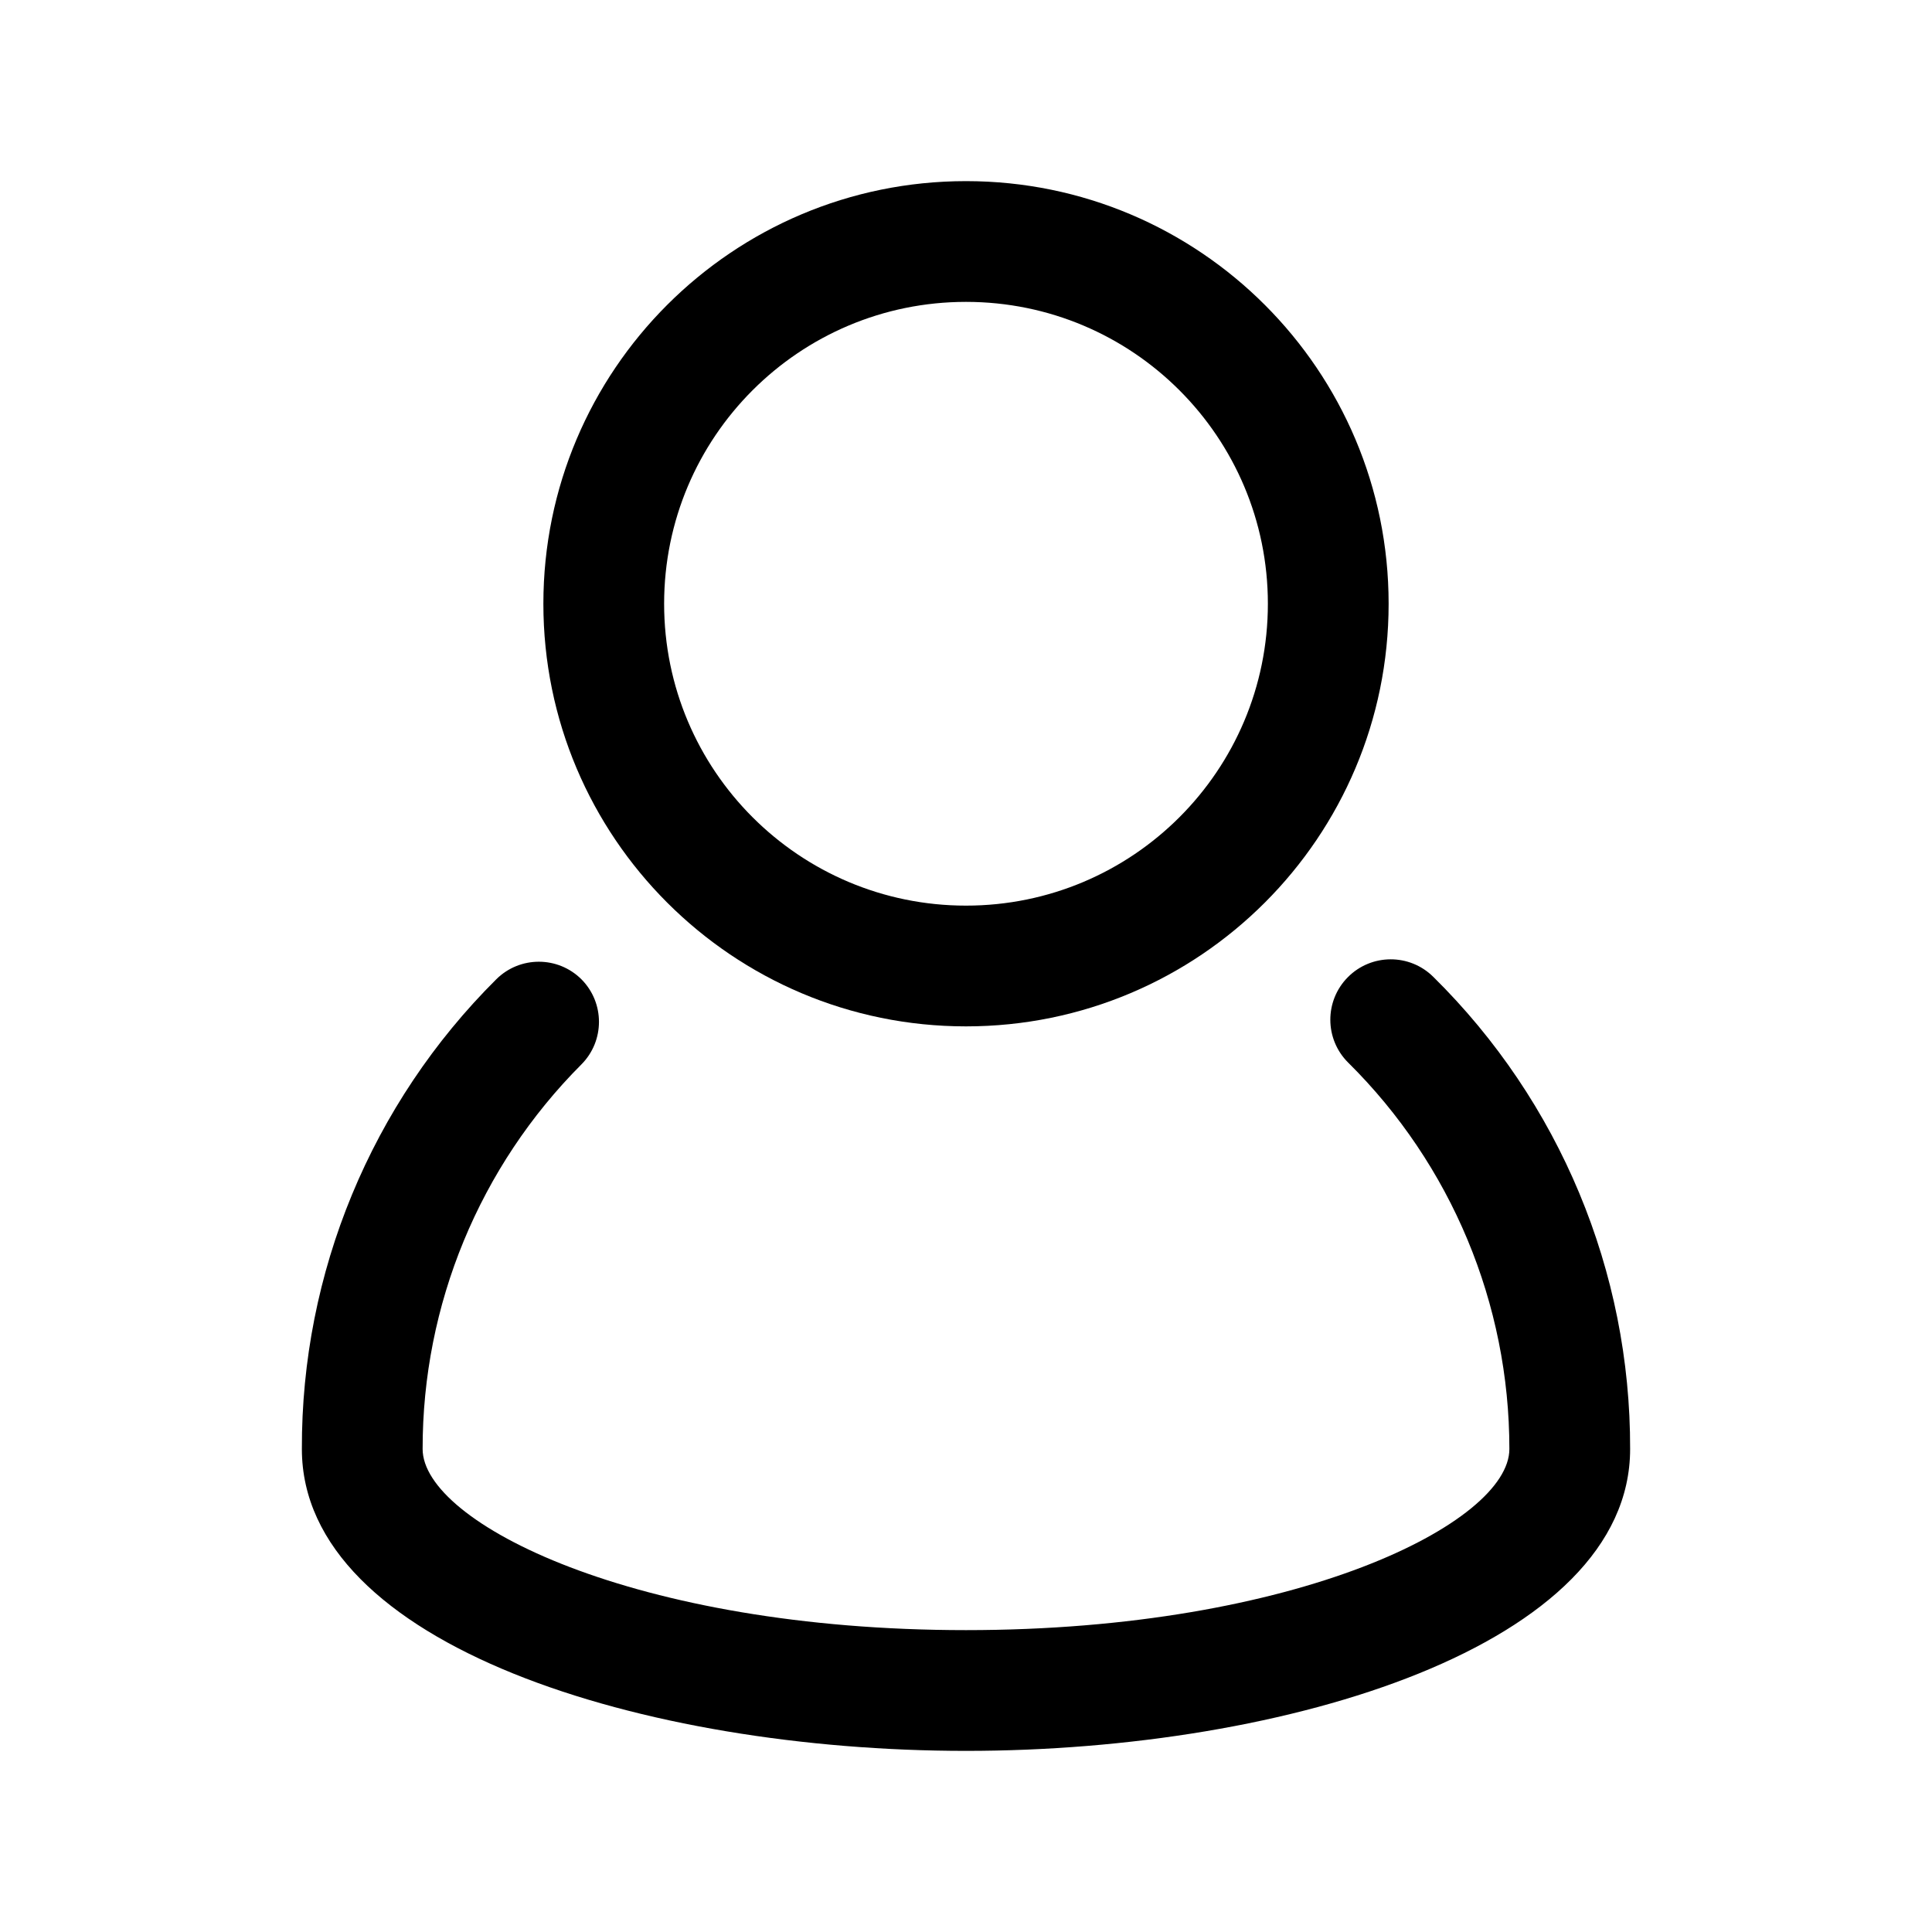
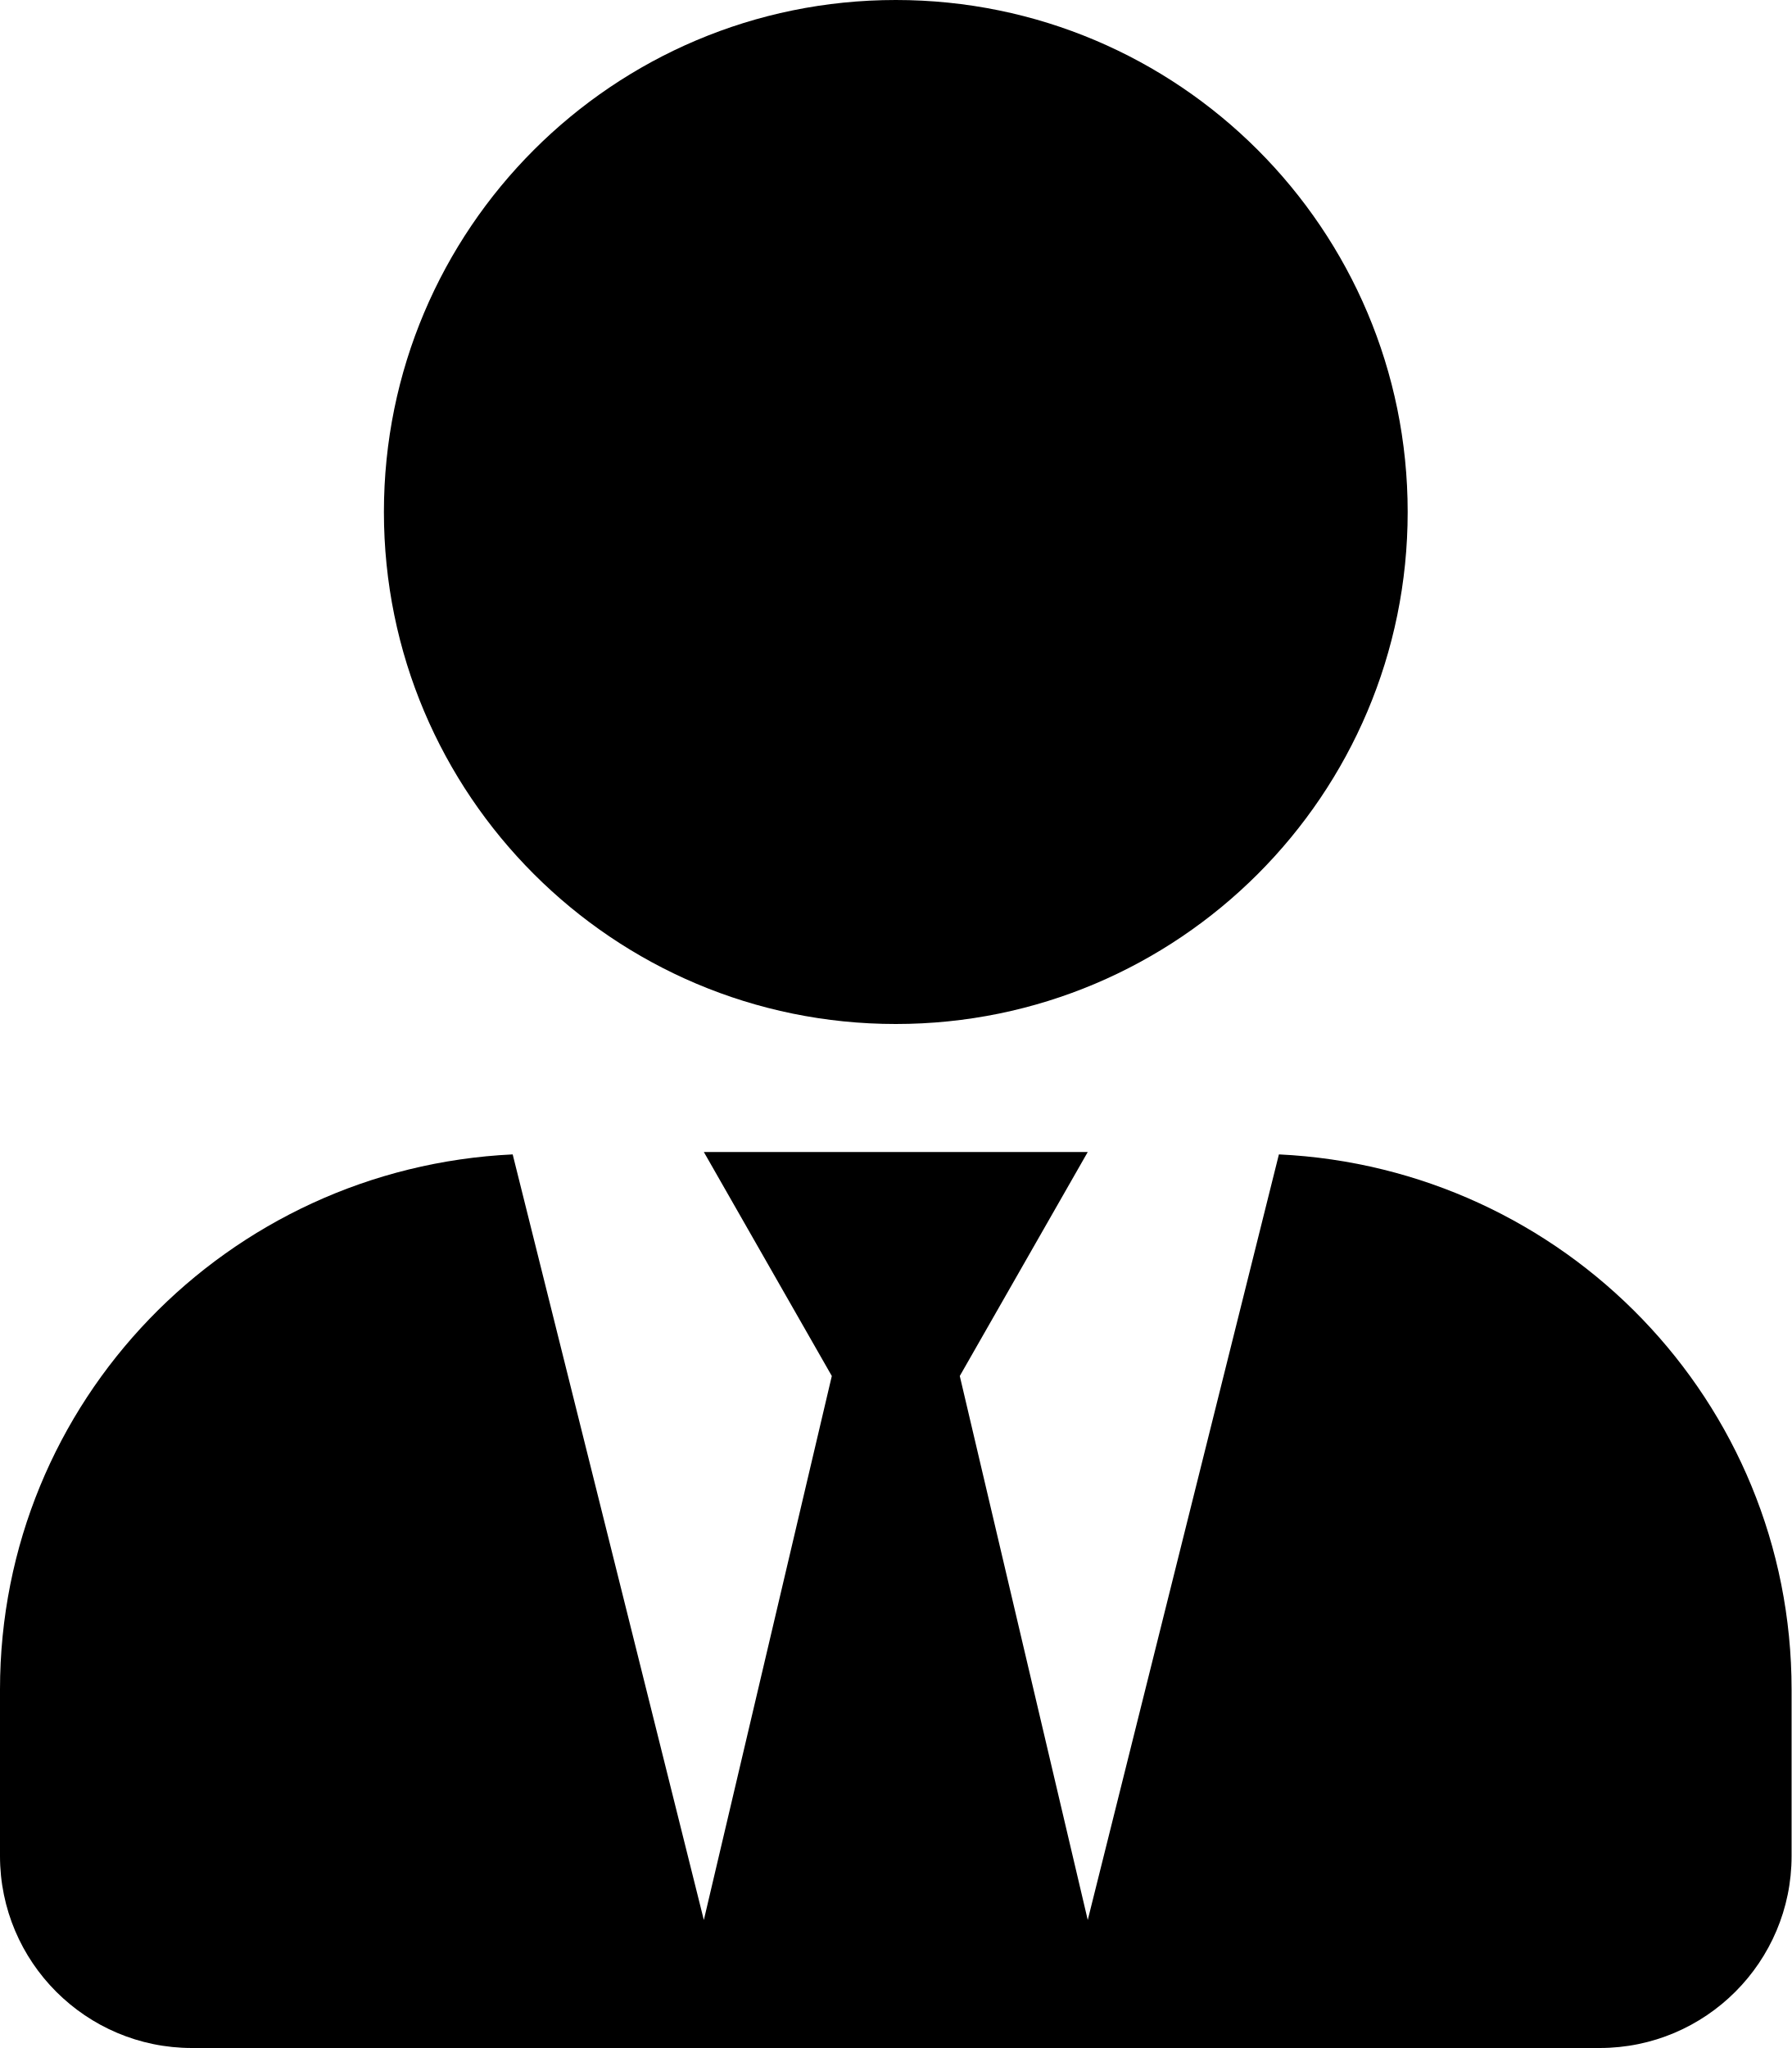
- <svg xmlns="http://www.w3.org/2000/svg" viewBox="0 0 32 32">
-   <g data-name="user people person users man" id="user_people_person_users_man">
-     <path d="M23.74,16.18a1,1,0,1,0-1.41,1.42A9,9,0,0,1,25,24c0,1.22-3.51,3-9,3s-9-1.78-9-3a9,9,0,0,1,2.63-6.37,1,1,0,0,0,0-1.41,1,1,0,0,0-1.41,0A10.92,10.92,0,0,0,5,24c0,3.25,5.67,5,11,5s11-1.75,11-5A10.94,10.94,0,0,0,23.74,16.18Z" />
-     <path d="M16,17a7,7,0,1,0-7-7A7,7,0,0,0,16,17ZM16,5a5,5,0,1,1-5,5A5,5,0,0,1,16,5Z" />
-   </g>
+ <svg xmlns="http://www.w3.org/2000/svg" aria-hidden="true" focusable="false" data-prefix="fas" data-icon="user-tie" class="svg-inline--fa fa-user-tie fa-w-14" role="img" viewBox="0 0 448 512">
+   <path fill="currentColor" d="M224 256c70.7 0 128-57.3 128-128S294.7 0 224 0 96 57.3 96 128s57.3 128 128 128zm95.8 32.6L272 480l-32-136 32-56h-96l32 56-32 136-47.8-191.4C56.9 292 0 350.3 0 422.4V464c0 26.5 21.5 48 48 48h352c26.5 0 48-21.5 48-48v-41.6c0-72.1-56.9-130.4-128.2-133.8z" />
</svg>
